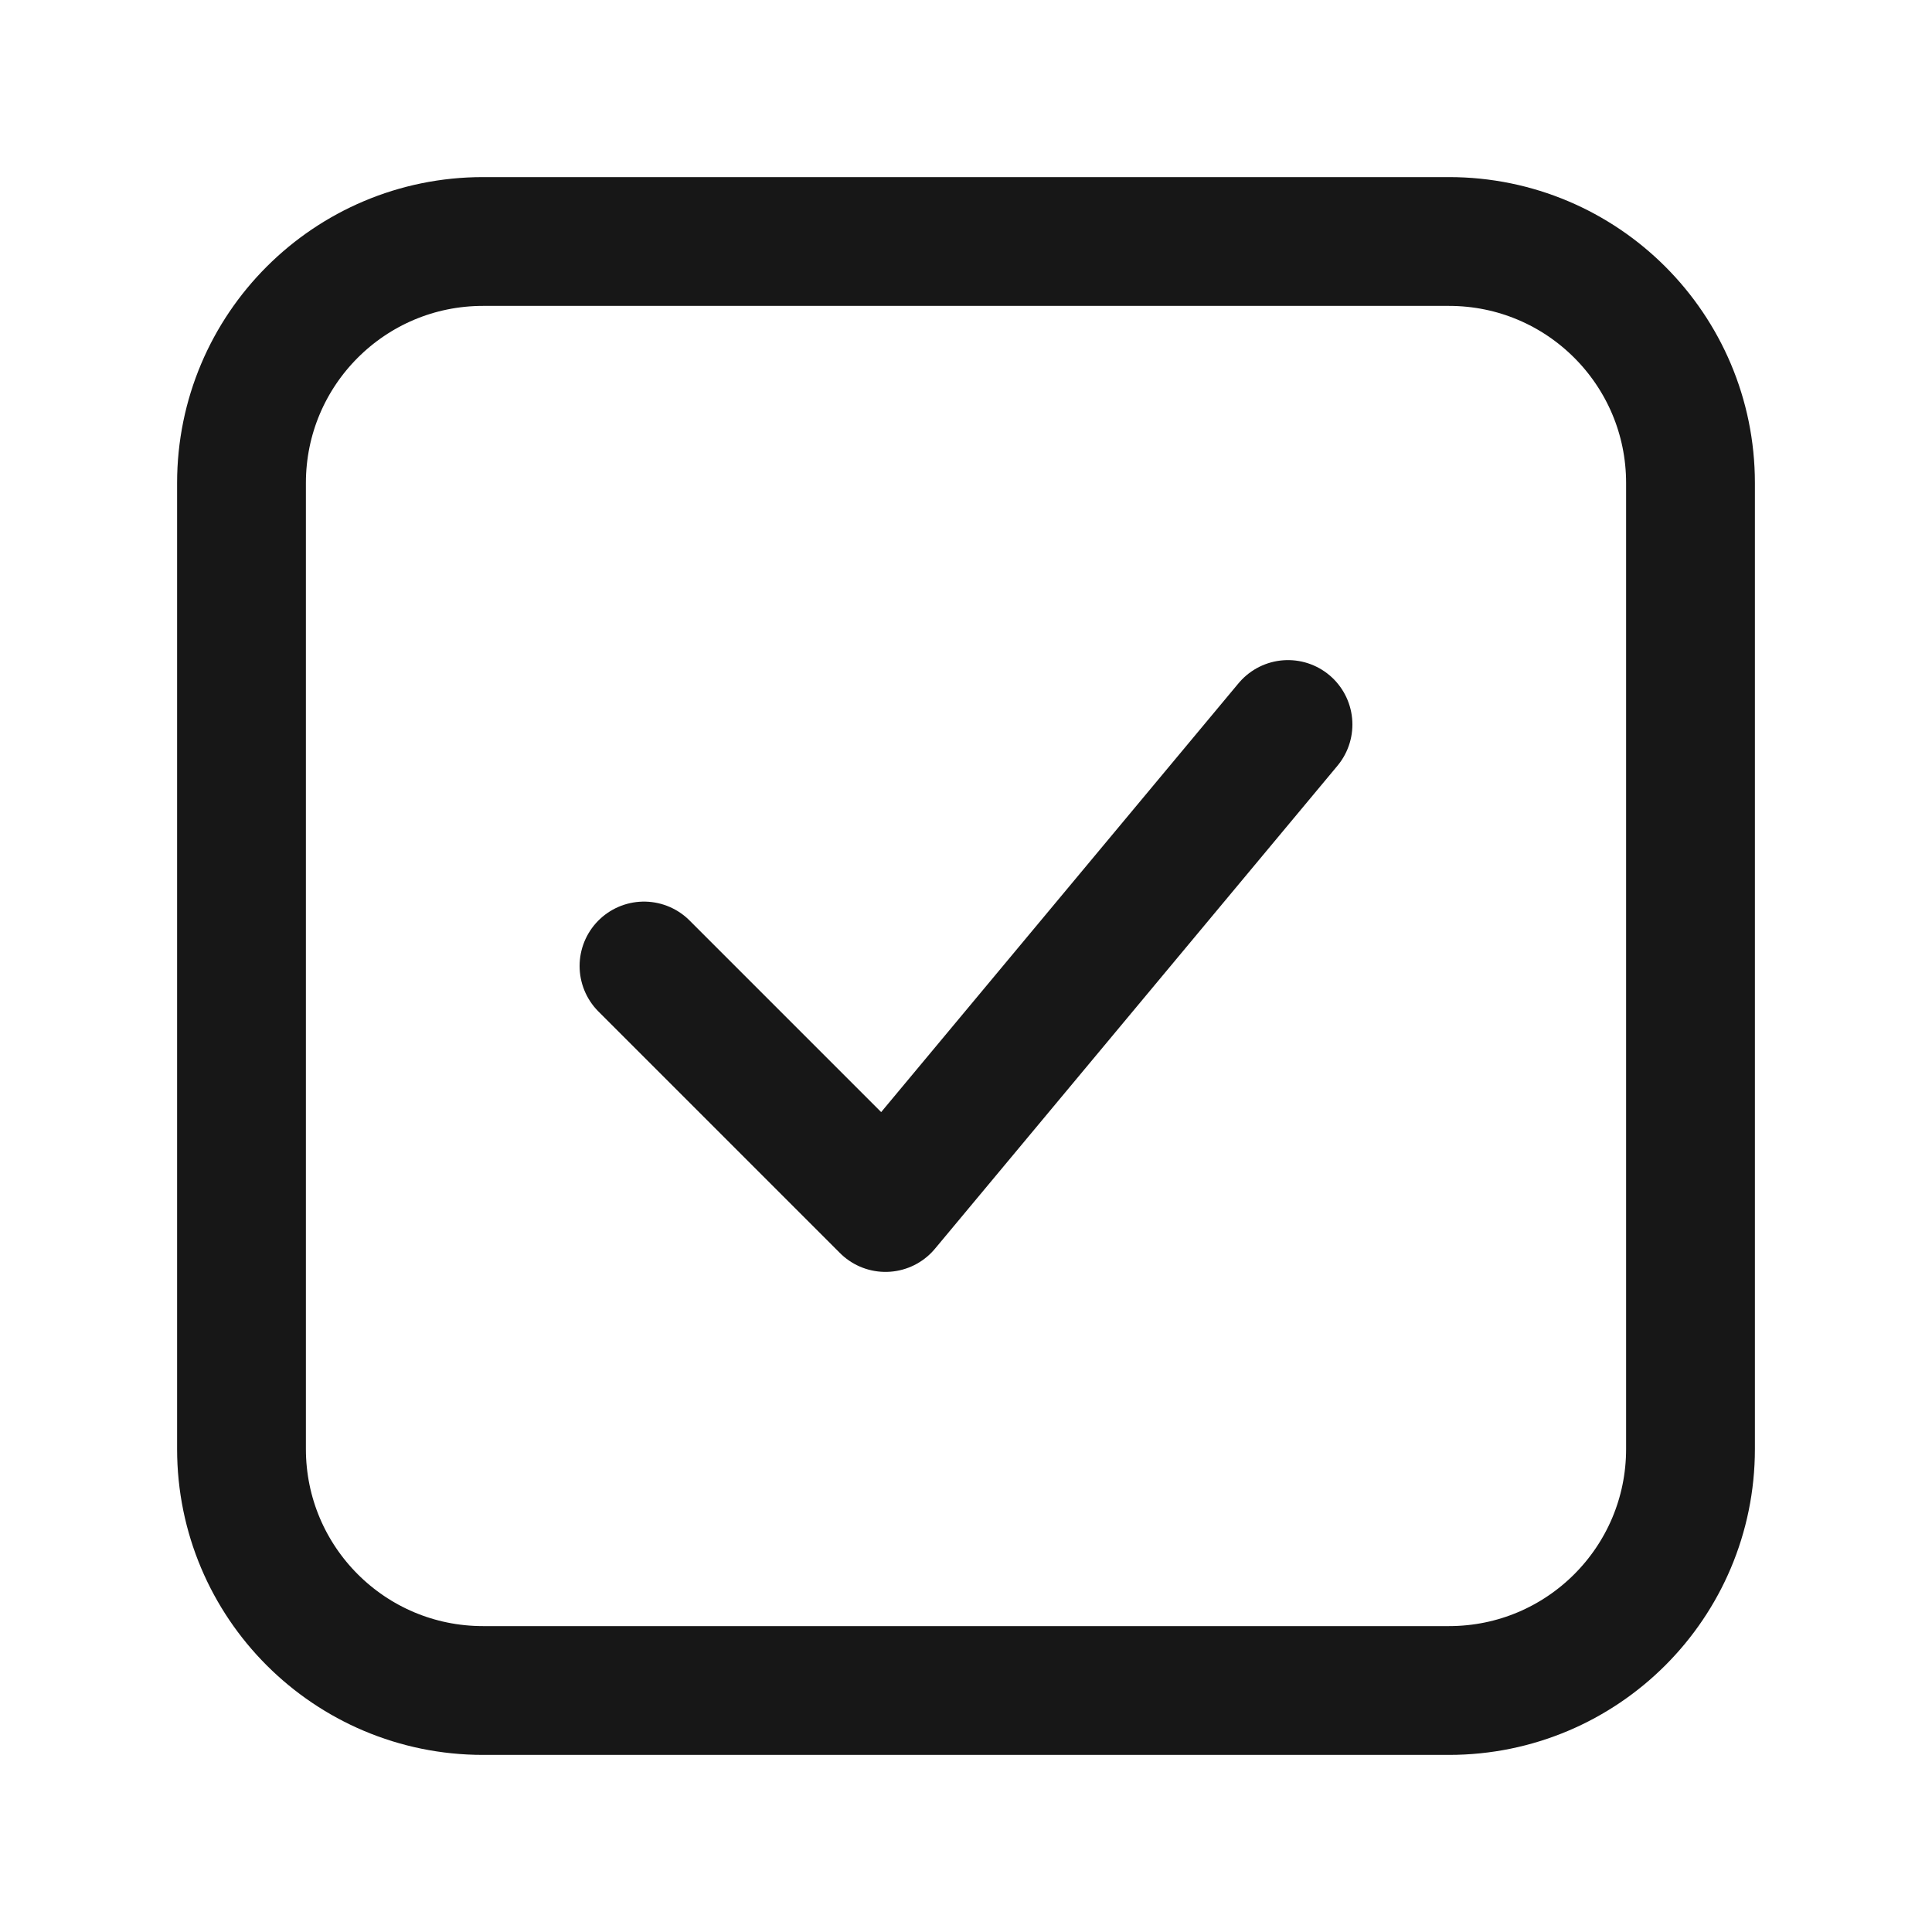
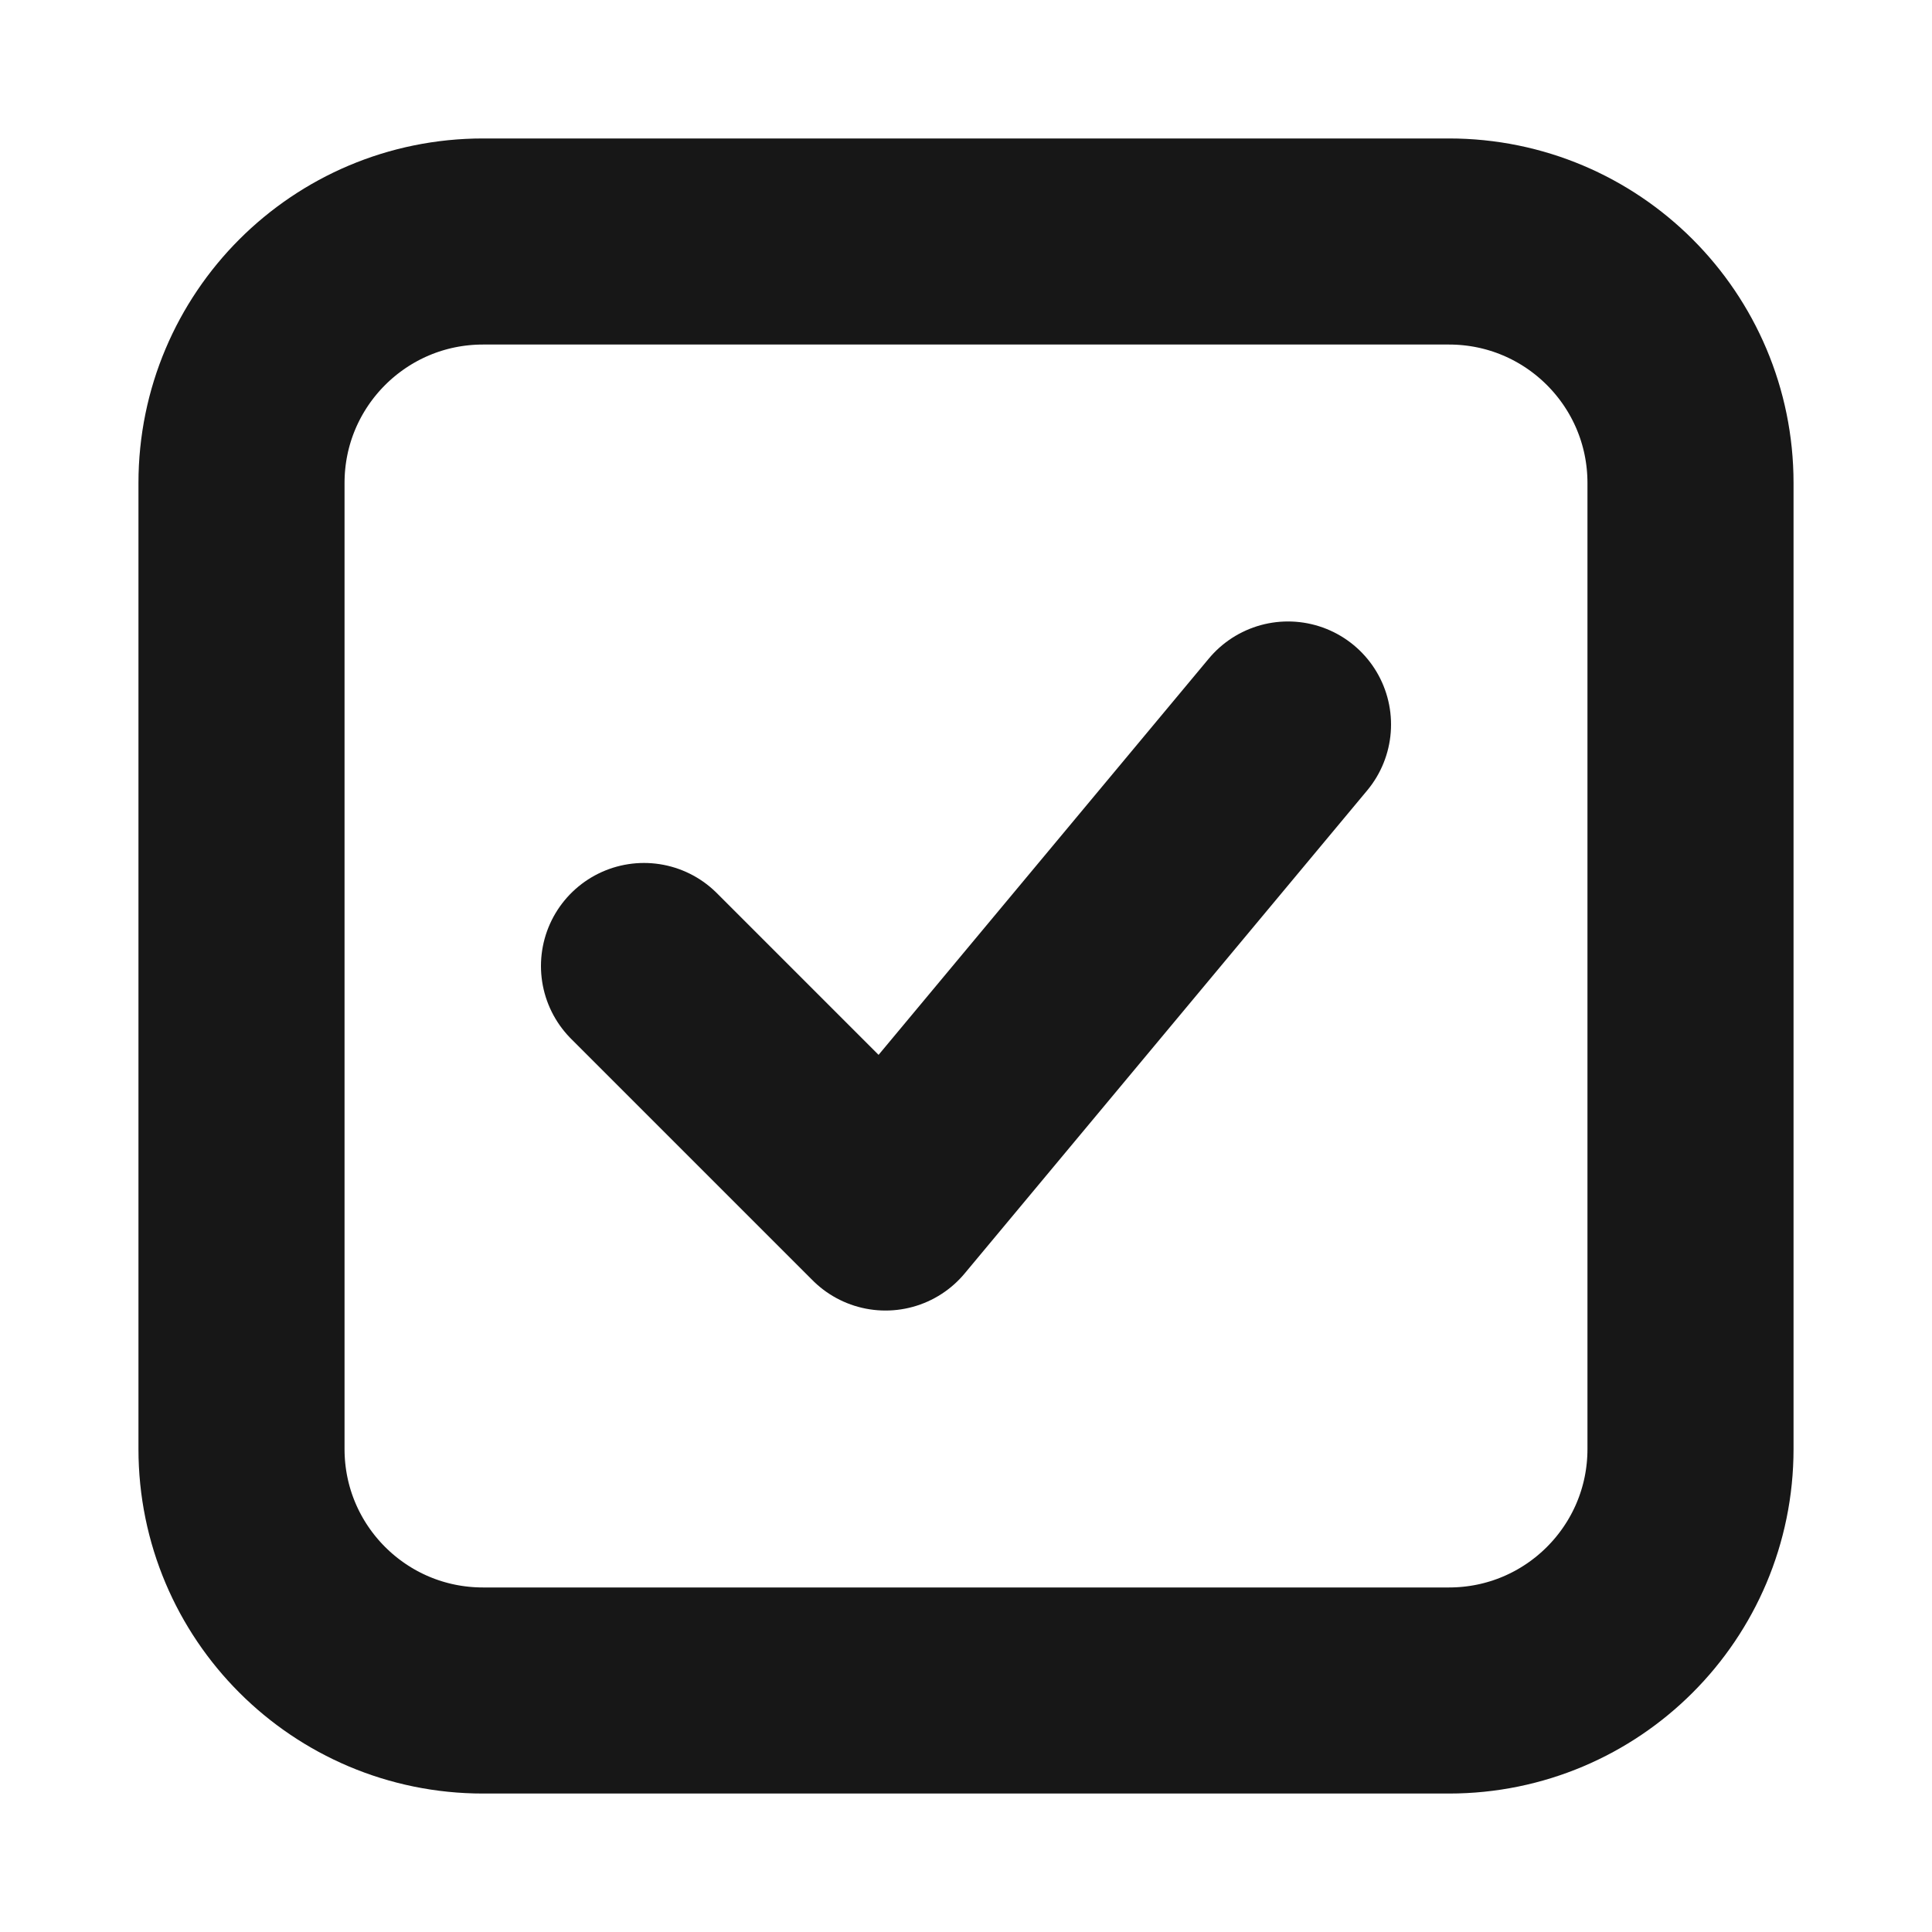
<svg xmlns="http://www.w3.org/2000/svg" preserveAspectRatio="none" overflow="visible" style="display: block;" width="15" height="15" viewBox="0 0 15 15" fill="none">
  <g id="ICON / ÐÑÐ±Ð¾Ñ Ð½ÐµÑÐºÐ¾Ð»ÑÐºÐ¸Ñ ÑÐ¾Ð²Ð°ÑÐ¾Ð²">
-     <path id="Vector" d="M3.75 1.875H11.25C12.286 1.875 13.125 2.714 13.125 3.75V11.25C13.125 12.286 12.286 13.125 11.25 13.125H3.75C2.714 13.125 1.875 12.286 1.875 11.25V3.75C1.875 2.714 2.714 1.875 3.75 1.875Z" stroke-linecap="round" stroke-linejoin="round" stroke="#171717" />
-     <path id="Vector_2" d="M5 7.5L6.875 9.375L10 5.625" stroke-linecap="round" stroke-linejoin="round" stroke="#171717" />
+     <path id="Vector" d="M3.75 1.875H11.25C12.286 1.875 13.125 2.714 13.125 3.75V11.25C13.125 12.286 12.286 13.125 11.25 13.125H3.75C2.714 13.125 1.875 12.286 1.875 11.25V3.75C1.875 2.714 2.714 1.875 3.75 1.875Z" stroke-width="1.6" stroke-linecap="round" stroke-linejoin="round" stroke="#171717" />
+     <path id="Vector_2" d="M5 7.5L6.875 9.375L10 5.625" stroke-width="1.6" stroke-linecap="round" stroke-linejoin="round" stroke="#171717" />
  </g>
</svg>
